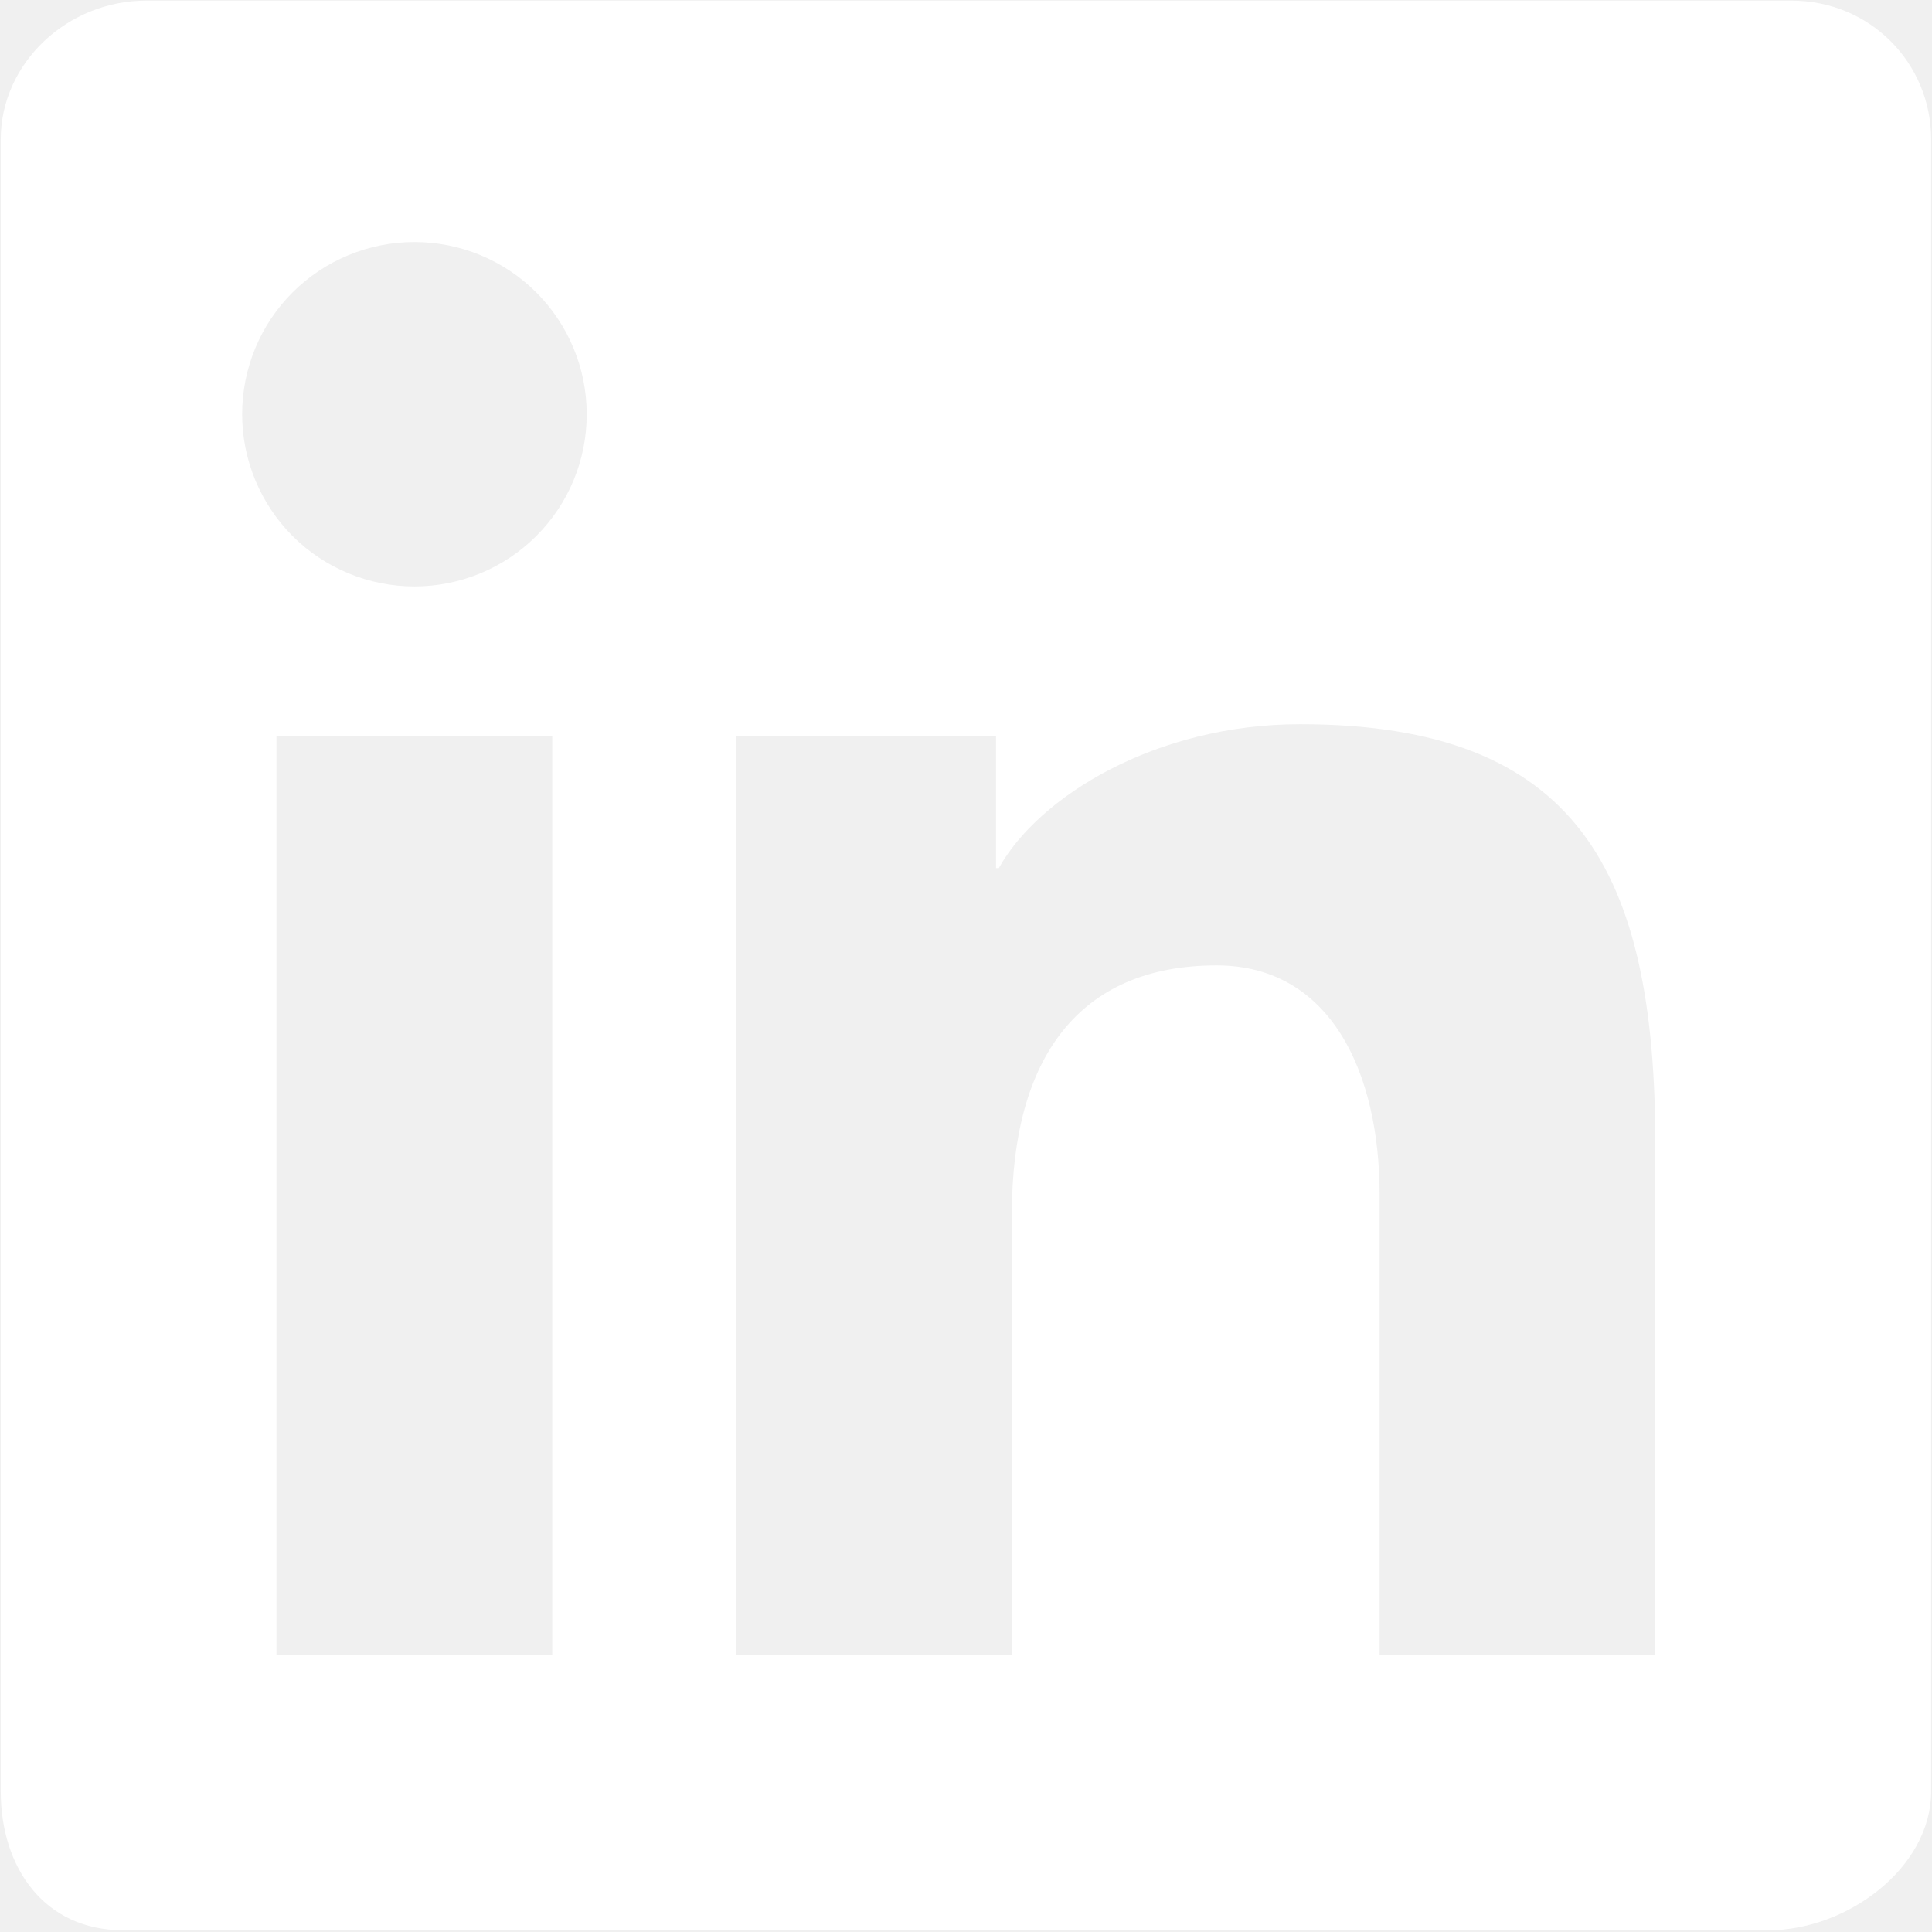
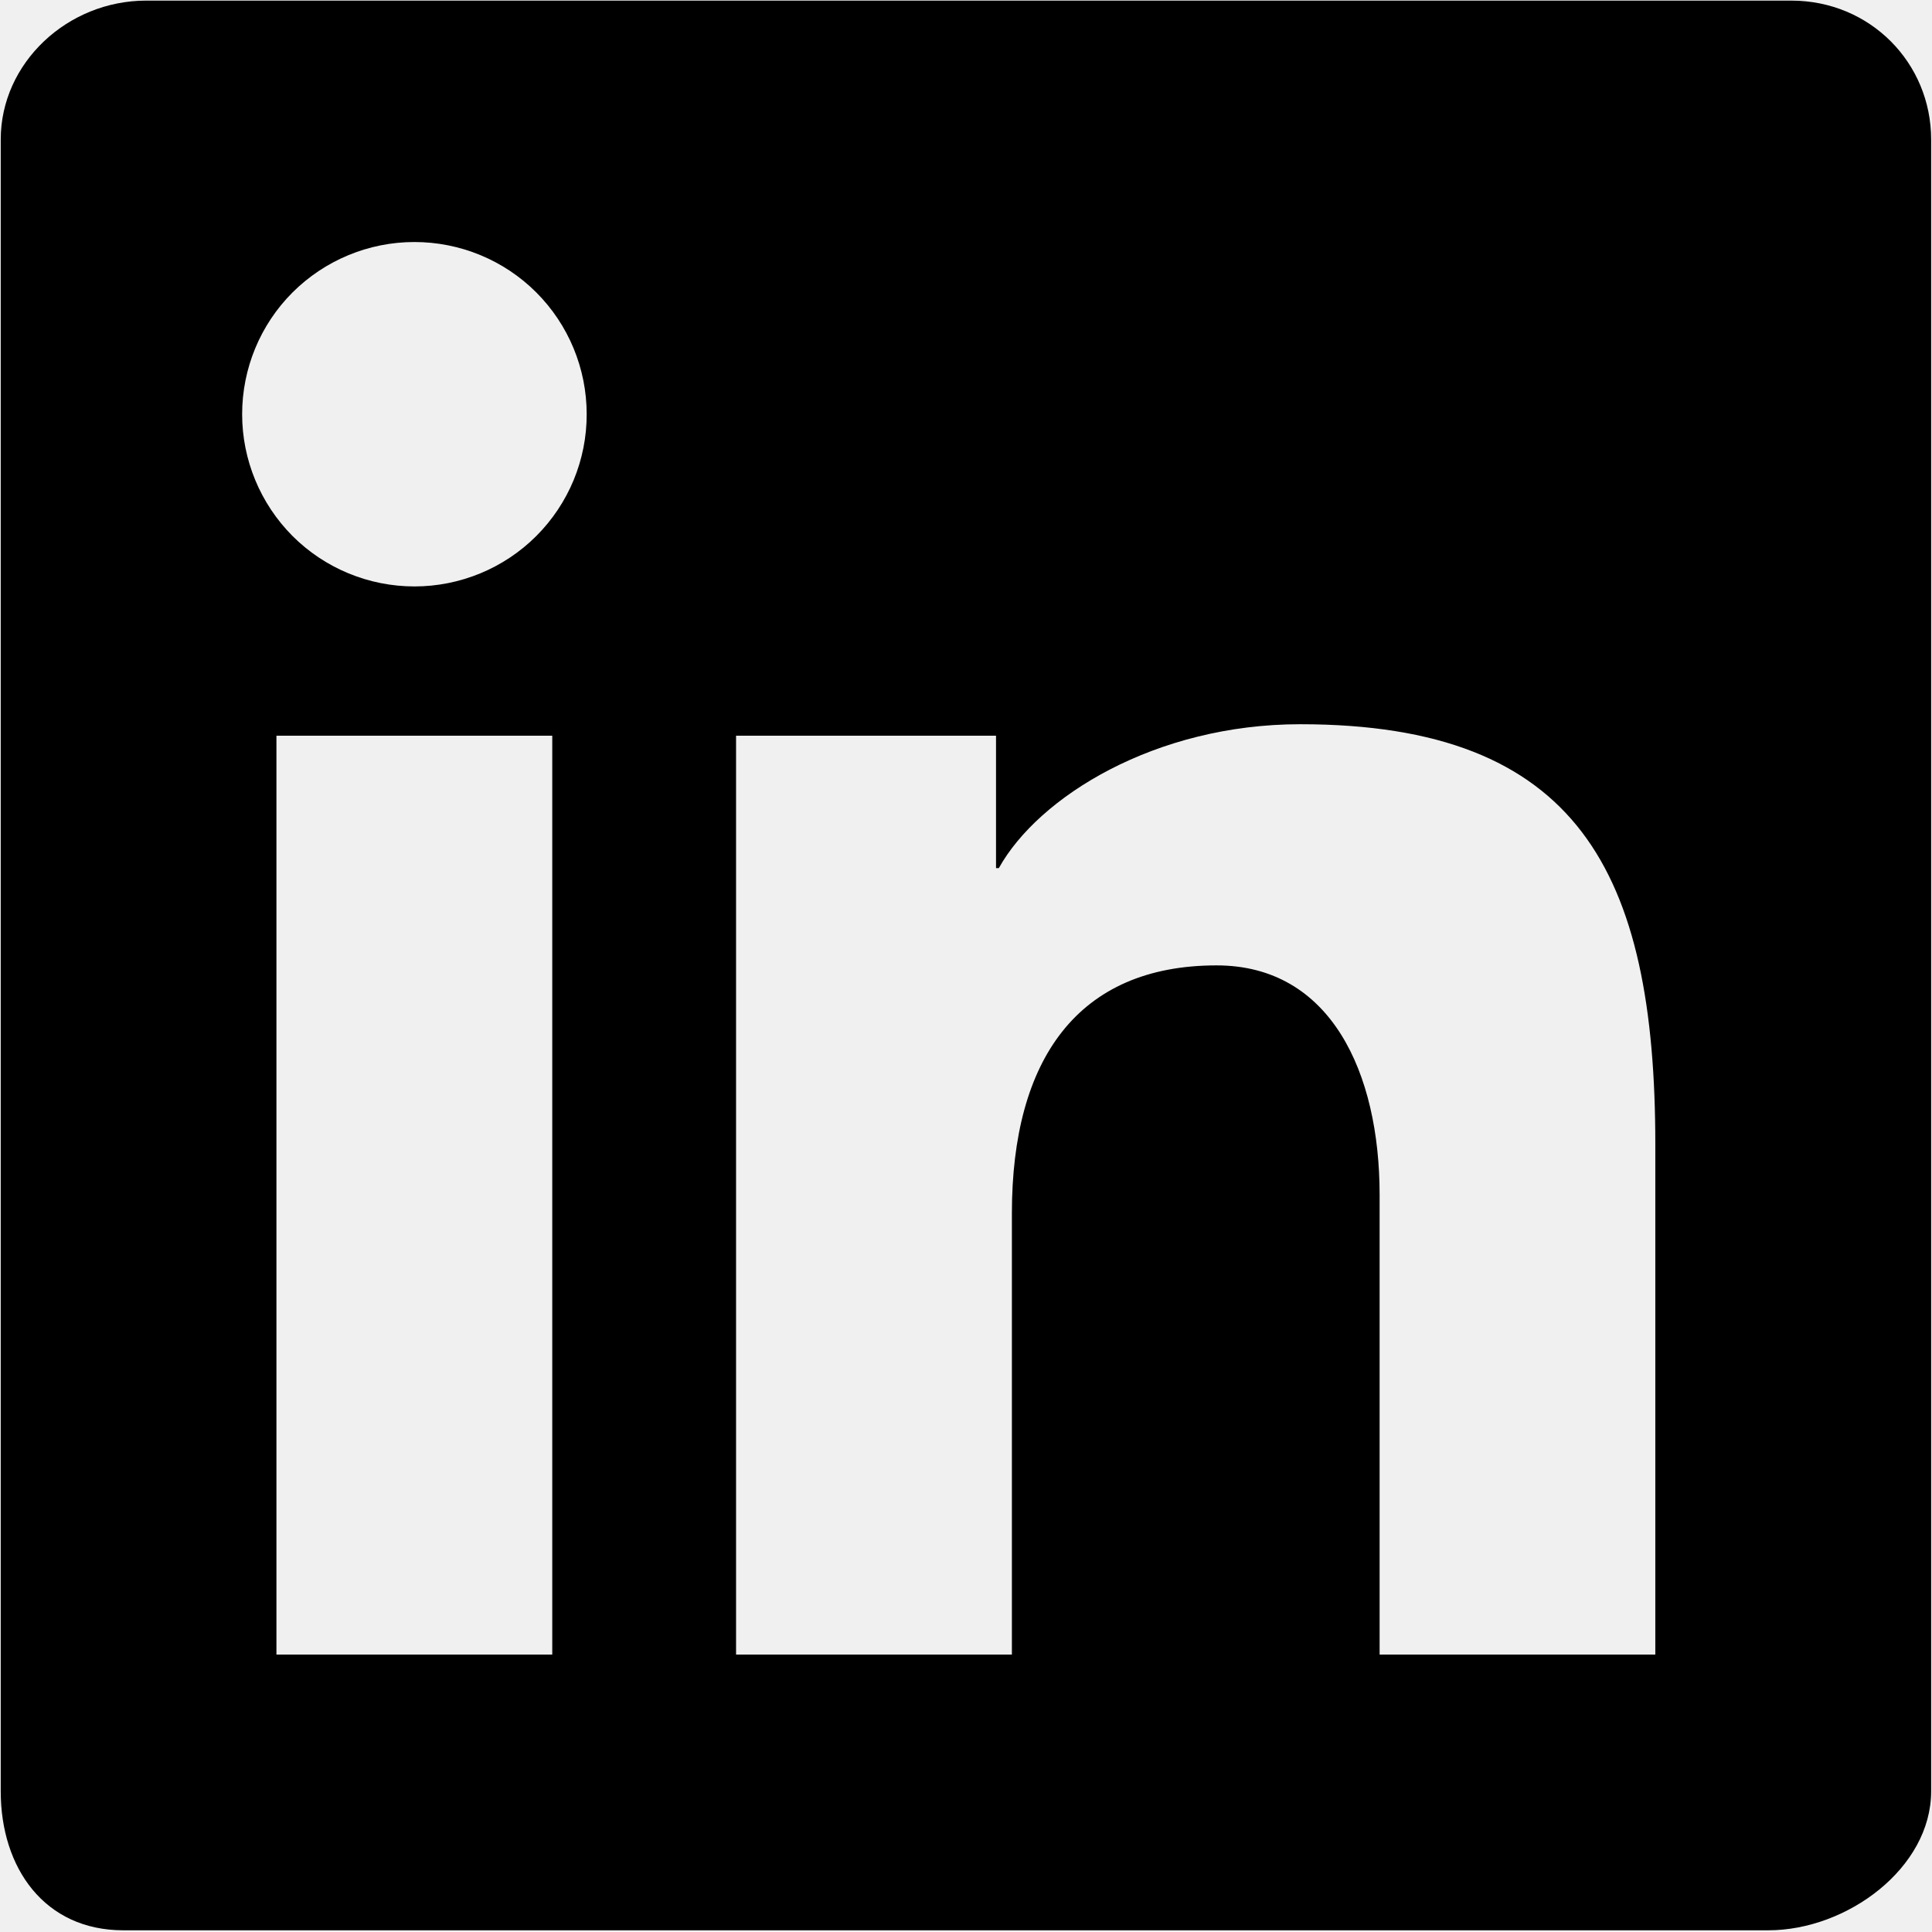
<svg version="1.2" viewBox="0 0 1583 1582" width="20" height="20">
  <g id="layer1">
    <path id="path1901" fill-rule="evenodd" d="m1467.7 0h-1347.9c-64.5 0-119.2 51-119.2 113.8v1353.4c0 62.9 35.9 113.9 100.4 113.9h1347.9c64.5 0 133.4-51 133.4-113.9v-1353.4c0-62.8-50-113.8-114.6-113.8z" style="fill:none" />
-     <path id="path1903" fill-rule="evenodd" d="m1582.3 113.8v1353.4c0 62.9-68.9 113.9-133.4 113.9h-1347.9c-64.5 0-100.4-51-100.4-113.9v-1353.4c0-62.8 54.7-113.8 119.2-113.8h1347.9c64.6 0 114.6 51 114.6 113.8zm-979.2 1241.4h226v-361.6c0-126.2 54.1-203.1 167.7-203.1 93.6 0 133.6 87.9 133.6 188v376.7h225.9v-417.9c0-223.6-63.5-344.4-291-344.4-118.6 0-214.4 59.4-246.9 117.9h-2.3v-108.5h-213zm-376.6 0h226v-752.9h-226zm212.9-1116.1c-26.5-26.5-62.4-41.3-99.9-41.3-37.4 0-73.3 14.9-99.8 41.3-26.5 26.5-41.3 62.4-41.3 99.8 0 37.4 14.9 73.3 41.3 99.8 26.5 26.5 62.5 41.3 99.9 41.3 37.4 0 73.4-14.9 99.8-41.3 26.5-26.5 41.4-62.4 41.3-99.9 0-37.4-14.9-73.3-41.3-99.7z" style="fill:#ffffff" />
+     <path id="path1903" fill-rule="evenodd" d="m1582.3 113.8v1353.4c0 62.9-68.9 113.9-133.4 113.9h-1347.9c-64.5 0-100.4-51-100.4-113.9v-1353.4c0-62.8 54.7-113.8 119.2-113.8h1347.9c64.6 0 114.6 51 114.6 113.8zm-979.2 1241.4h226v-361.6c0-126.2 54.1-203.1 167.7-203.1 93.6 0 133.6 87.9 133.6 188v376.7h225.9v-417.9c0-223.6-63.5-344.4-291-344.4-118.6 0-214.4 59.4-246.9 117.9h-2.3v-108.5h-213zm-376.6 0h226v-752.9h-226zm212.9-1116.1c-26.5-26.5-62.4-41.3-99.9-41.3-37.4 0-73.3 14.9-99.8 41.3-26.5 26.5-41.3 62.4-41.3 99.8 0 37.4 14.9 73.3 41.3 99.8 26.5 26.5 62.5 41.3 99.9 41.3 37.4 0 73.4-14.9 99.8-41.3 26.5-26.5 41.4-62.4 41.3-99.9 0-37.4-14.9-73.3-41.3-99.7z" style="fill:currentColor" />
  </g>
</svg>
